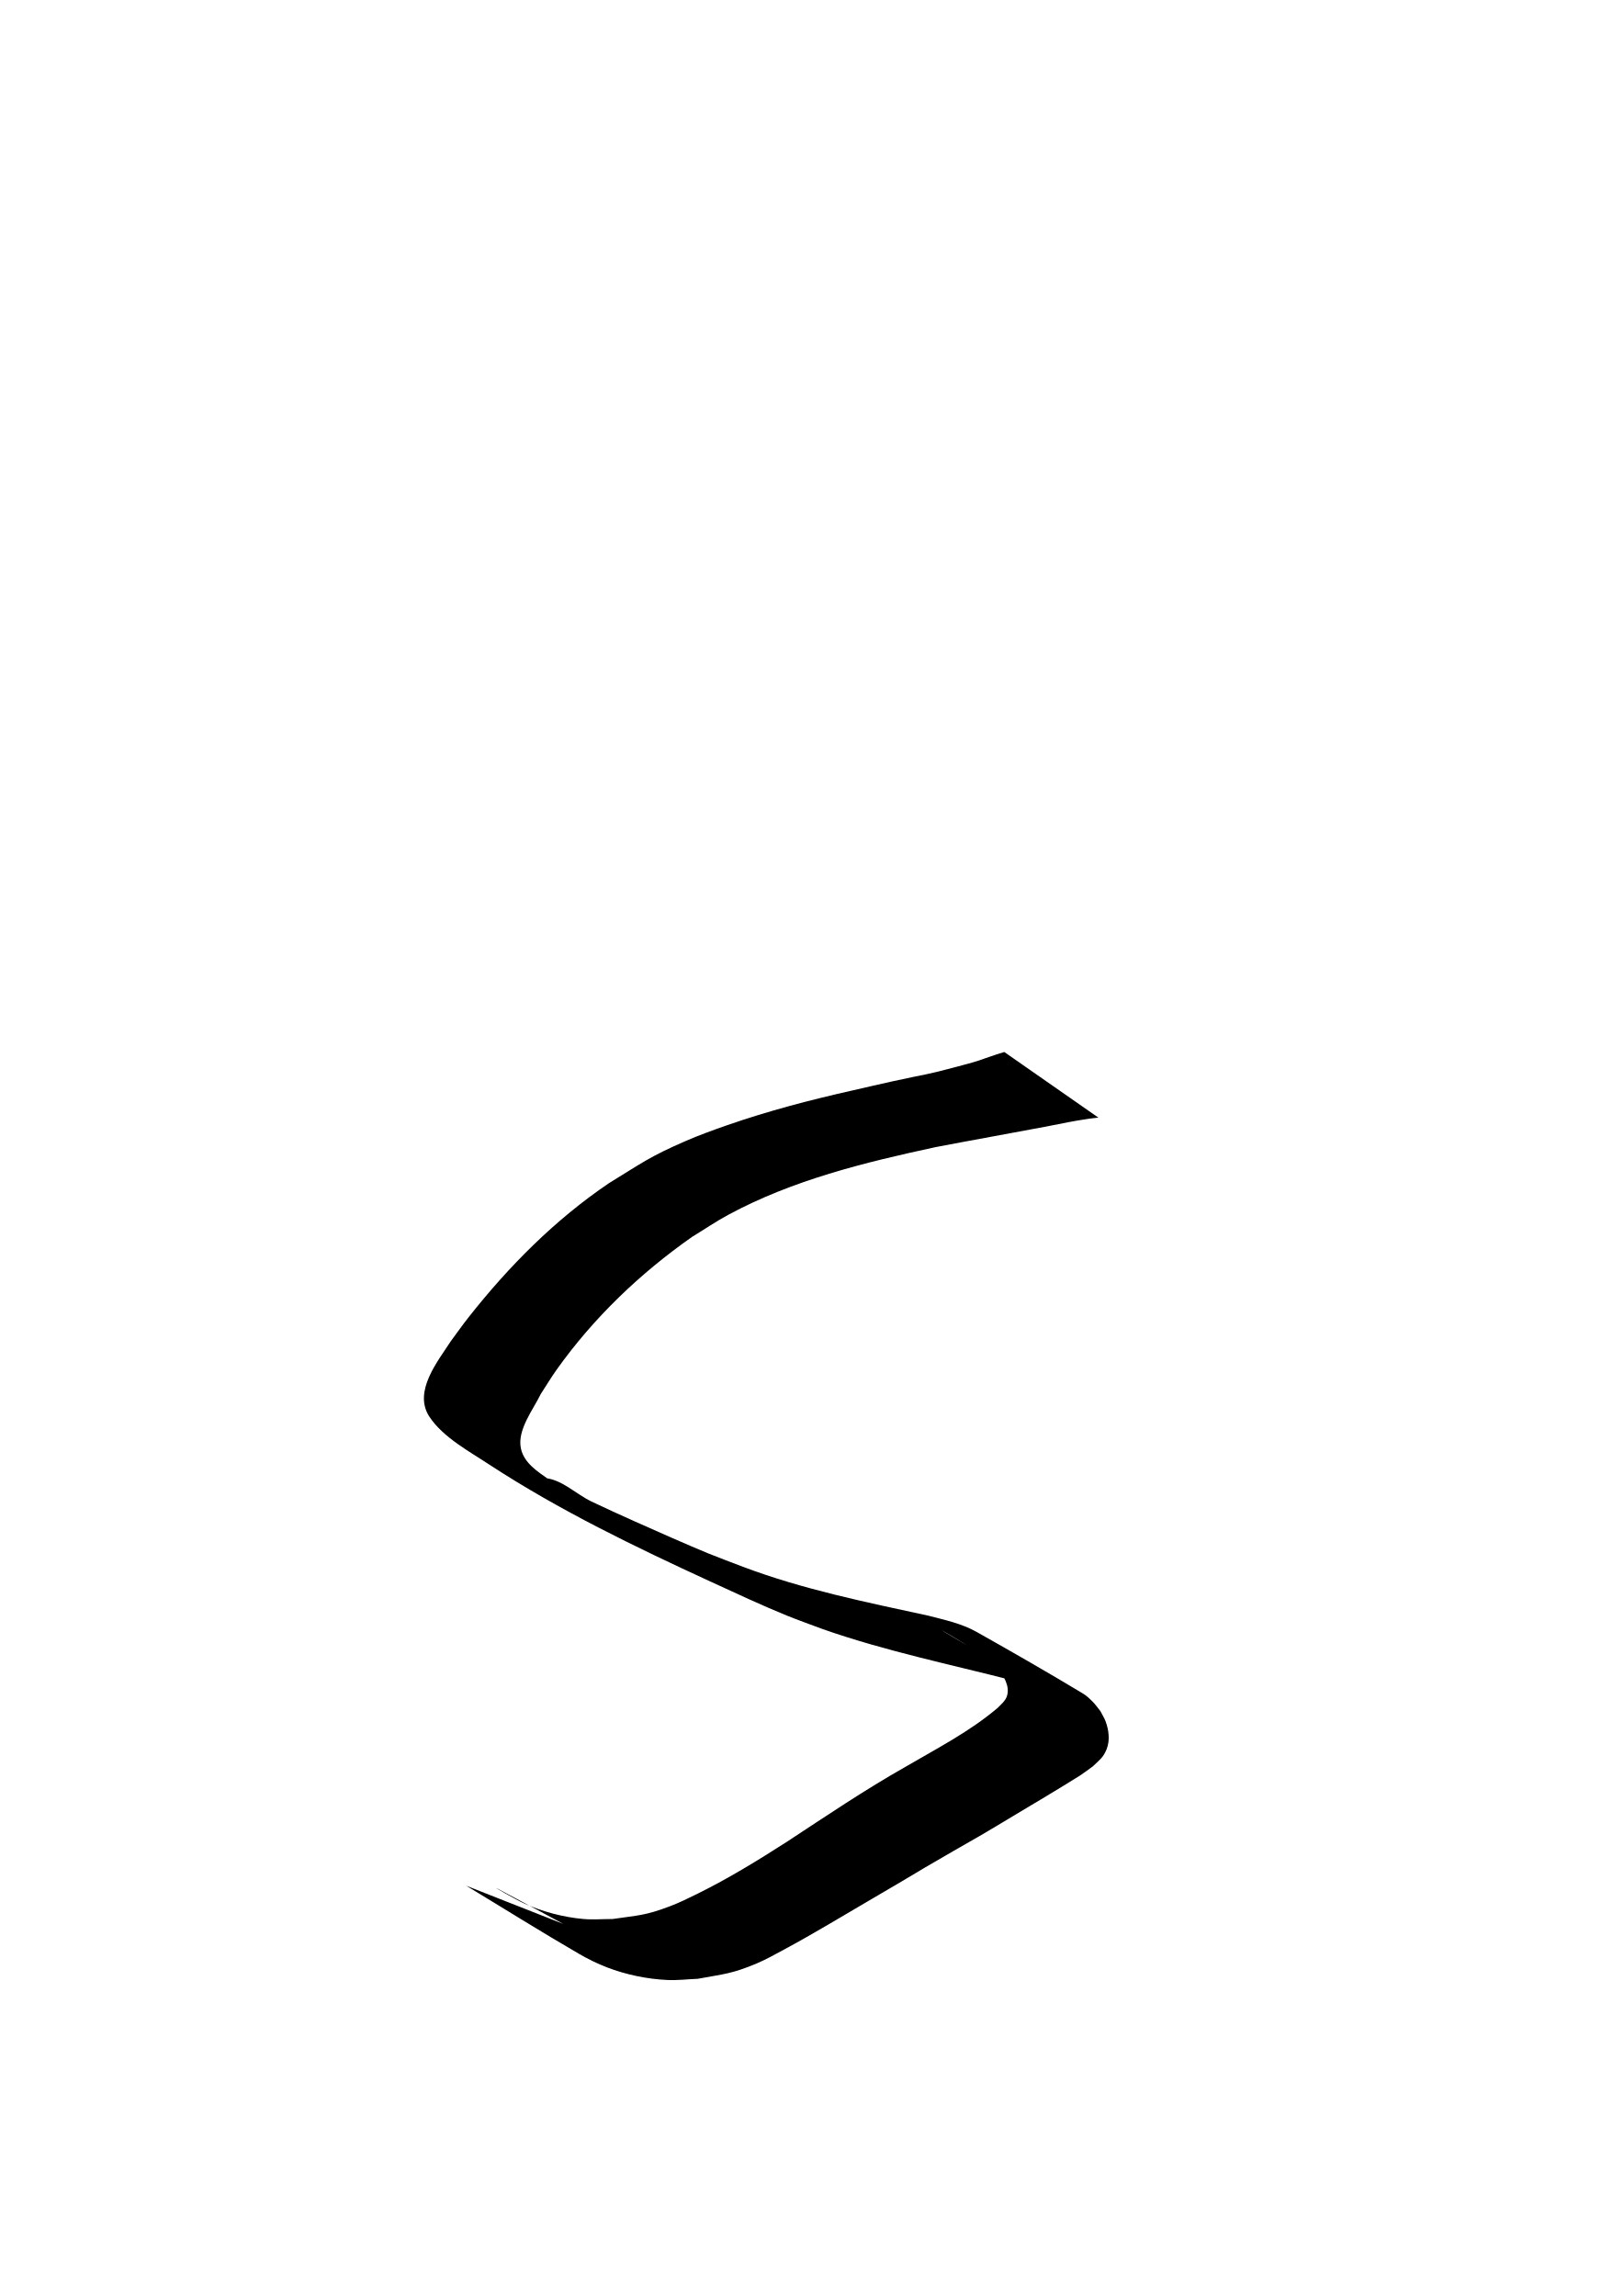
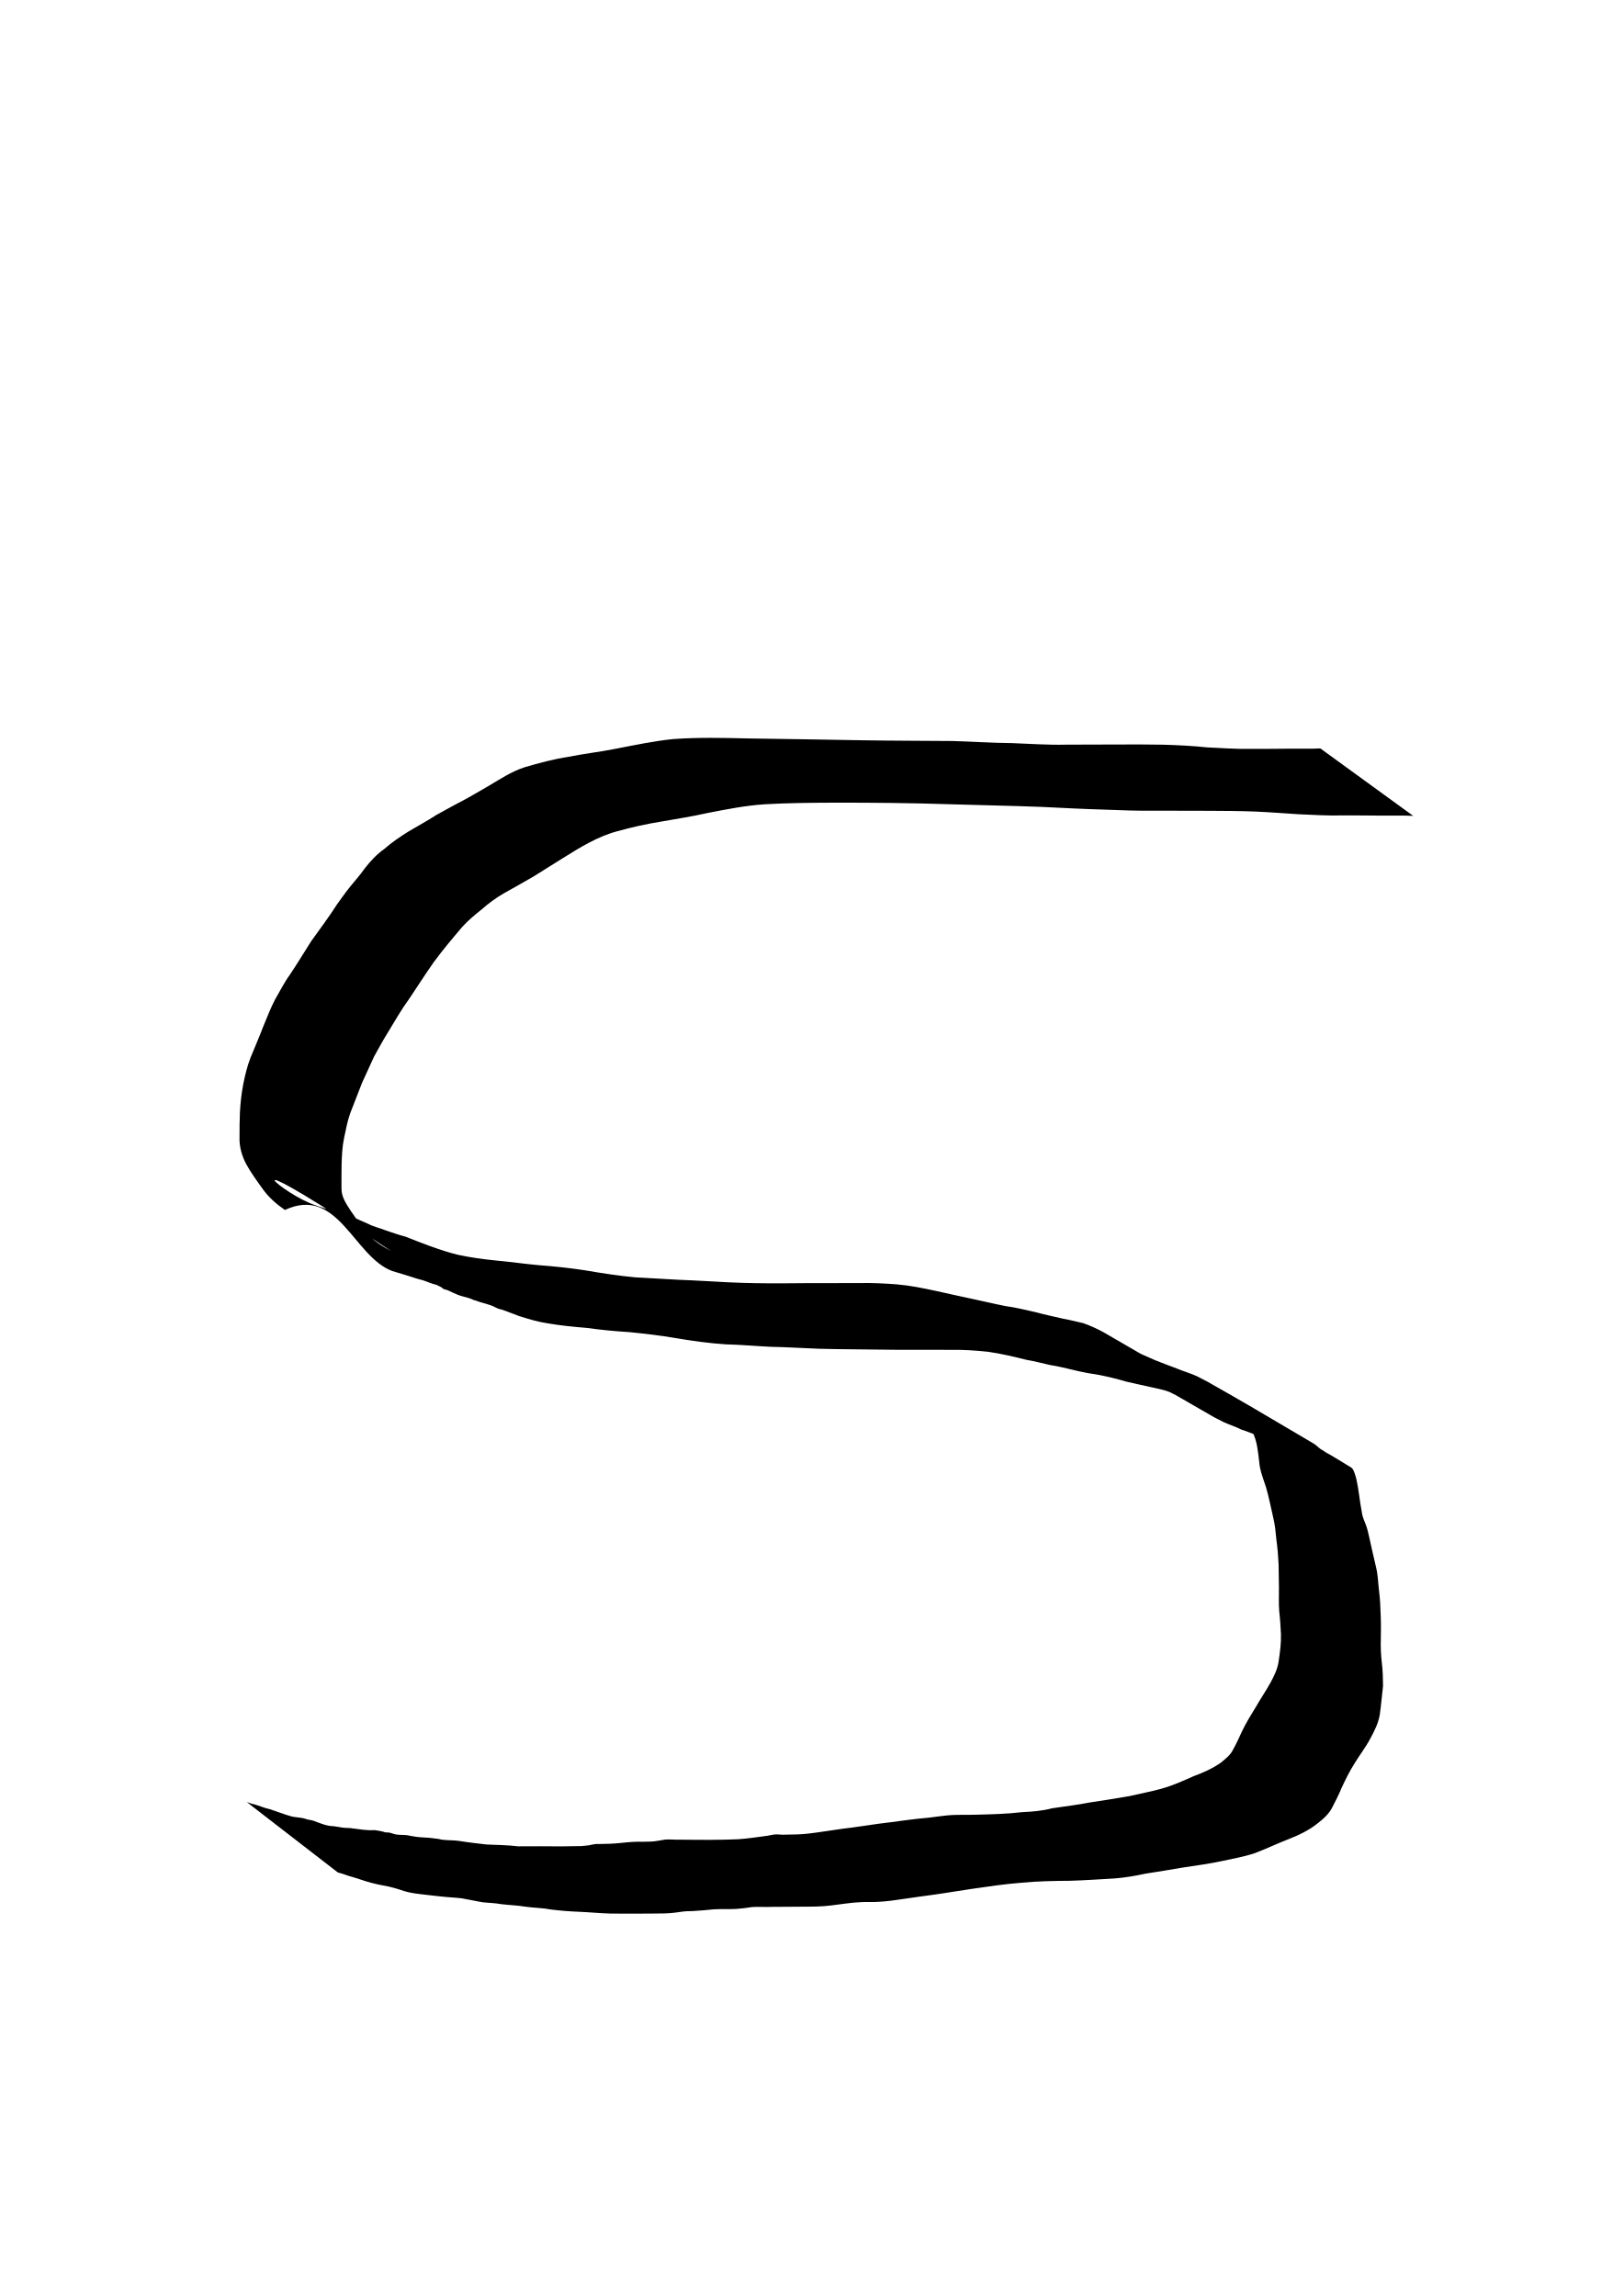
<svg xmlns="http://www.w3.org/2000/svg" width="210mm" height="297mm" viewBox="0 0 210 297" version="1.1" id="svg5">
  <defs id="defs2" />
  <g id="layer1">
-     <path style="fill:#000000;stroke-width:0.265" id="path15258" d="m 129.892,136.084 c -0.323,0.099 -0.65,0.189 -0.97,0.296 -2.736,0.911 -1.679,0.675 -4.975,1.555 -4.539,1.212 -3.644,0.876 -8.485,1.935 -1.702,0.372 -3.398,0.773 -5.097,1.159 -5.527,1.241 -11.03,2.677 -16.383,4.544 -1.785,0.623 -3.566,1.267 -5.3,2.021 -4.687,2.039 -5.594,2.801 -9.92,5.454 -6.971,4.718 -12.943,10.732 -18.141,17.325 -0.798,1.012 -1.537,2.069 -2.305,3.103 -1.658,2.572 -4.935,6.524 -2.775,9.791 1.787,2.702 5.264,4.537 7.785,6.215 9.09,5.931 18.774,10.595 28.584,15.113 2.904,1.338 6.857,3.176 9.853,4.388 1.54,0.623 3.109,1.172 4.663,1.759 8.045,2.818 16.404,4.541 24.647,6.654 1.977,0.595 2.679,0.723 4.505,1.578 0.622,0.291 2.41,1.316 1.814,0.975 -26.086,-14.971 -12.023,-7.31 -9.366,-5.122 0.354,0.292 0.664,0.633 0.996,0.95 0.753,0.975 1.637,2.318 1.205,3.633 -0.208,0.632 -0.774,1.077 -1.209,1.526 -3.597,3.047 -7.819,5.224 -11.871,7.589 -5.274,2.984 -10.294,6.379 -15.354,9.705 -3.746,2.404 -7.549,4.742 -11.545,6.715 -1.182,0.584 -2.366,1.174 -3.599,1.639 -3.25,1.225 -4.025,1.153 -7.431,1.652 -1.27,-0.002 -2.544,0.106 -3.809,-0.007 -2.525,-0.225 -5.205,-0.93 -7.517,-1.965 -1.206,-0.54 -4.639,-2.53 -3.469,-1.916 2.828,1.485 5.63,3.019 8.445,4.528 0,0 -12.574,-4.95 -12.574,-4.95 v 0 c 4.865,2.939 9.679,5.965 14.596,8.817 1.159,0.672 2.369,1.267 3.62,1.749 2.442,0.941 5.196,1.514 7.81,1.631 1.307,0.059 2.615,-0.102 3.923,-0.154 3.422,-0.635 4.379,-0.625 7.62,-1.985 1.21,-0.508 2.354,-1.16 3.509,-1.781 3.952,-2.123 7.785,-4.47 11.661,-6.727 1.195,-0.701 2.39,-1.402 3.585,-2.103 1.014,-0.605 2.024,-1.215 3.041,-1.815 2.409,-1.421 4.845,-2.794 7.266,-4.193 0.677,-0.392 1.346,-0.799 2.018,-1.198 2.13,-1.273 4.263,-2.544 6.387,-3.826 0.657,-0.397 3.678,-2.221 4.357,-2.669 0.566,-0.374 1.104,-0.789 1.656,-1.184 0.857,-0.837 1.336,-1.109 1.779,-2.213 0.462,-1.15 0.285,-2.521 -0.148,-3.648 -0.171,-0.444 -0.433,-0.848 -0.649,-1.272 -0.323,-0.398 -0.609,-0.829 -0.969,-1.194 -0.396,-0.4 -0.807,-0.801 -1.289,-1.091 -4.542,-2.736 -9.143,-5.373 -13.762,-7.975 -1.921,-1.082 -4.139,-1.556 -6.247,-2.1 -8.05,-1.746 -16.157,-3.384 -23.891,-6.293 -1.53,-0.59 -3.071,-1.152 -4.59,-1.77 -2.184,-0.888 -7.376,-3.179 -9.462,-4.121 -1.872,-0.846 -3.748,-1.683 -5.6,-2.572 -2.052,-0.985 -3.84,-2.884 -6.11,-3.05 -1.894,-0.139 3.247,1.973 4.87,2.959 -1.438,-0.928 -2.918,-1.792 -4.313,-2.783 -1.432,-1.017 -3.179,-2.099 -3.59,-3.992 -0.521,-2.402 1.629,-5.089 2.569,-7.052 0.685,-1.05 1.329,-2.129 2.056,-3.151 4.774,-6.708 10.786,-12.46 17.518,-17.177 1.562,-0.952 3.077,-1.988 4.687,-2.857 8.309,-4.487 17.596,-6.765 26.756,-8.74 4.755,-0.915 9.523,-1.755 14.28,-2.657 2.779,-0.527 3.105,-0.656 5.636,-1.031 0.394,-0.058 0.791,-0.092 1.187,-0.137 0,0 -12.166,-8.484 -12.166,-8.484 z" />
+     <path style="fill:#000000;stroke-width:0.265" id="path23429" d="m 170.76,96.813 c -1.328,0.07 -2.658,0.016 -3.987,0.032 -1.69,0.026 -3.38,0.024 -5.07,0.024 -1.864,0.042 -3.722,-0.112 -5.583,-0.192 -1.886,-0.198 -3.782,-0.29 -5.677,-0.347 -1.95,-0.042 -3.901,-0.029 -5.851,-0.025 -2.238,0.013 -4.476,0.01 -6.714,0.02 -2.341,0.06 -4.677,-0.116 -7.015,-0.201 -2.564,-0.018 -5.121,-0.202 -7.683,-0.27 -3.896,-0.033 -7.791,-0.032 -11.686,-0.096 -4.928,-0.091 -9.857,-0.168 -14.785,-0.237 -3.218,-0.077 -6.433,-0.15 -9.646,0.082 -2.531,0.257 -5.022,0.792 -7.517,1.269 -1.982,0.398 -3.992,0.619 -5.974,1.017 -1.951,0.298 -3.858,0.808 -5.748,1.367 -1.727,0.562 -3.229,1.588 -4.782,2.497 -0.814,0.477 -1.635,0.942 -2.452,1.413 -1.389,0.744 -2.783,1.48 -4.155,2.254 -1.171,0.767 -2.409,1.421 -3.607,2.141 -1.093,0.685 -2.163,1.404 -3.13,2.26 -0.976,0.685 -1.765,1.547 -2.499,2.479 -0.711,1.027 -1.576,1.934 -2.332,2.926 -0.442,0.58 -0.857,1.181 -1.287,1.77 -1.041,1.625 -2.197,3.169 -3.321,4.737 -0.939,1.455 -1.817,2.948 -2.789,4.382 -0.728,0.994 -1.267,2.111 -1.893,3.17 -0.608,1.156 -1.058,2.387 -1.566,3.589 -0.505,1.336 -1.084,2.641 -1.619,3.964 -0.425,1.098 -0.696,2.244 -0.928,3.395 -0.233,1.192 -0.363,2.401 -0.433,3.614 -0.047,1.075 -0.054,2.151 -0.052,3.226 -0.045,1.249 0.286,2.397 0.854,3.494 0.619,1.13 1.383,2.172 2.133,3.217 0.777,1.105 1.78,1.969 2.88,2.733 6.88,-3.204 8.892,6.05 13.886,7.896 0.17,0.063 1.546,0.466 1.679,0.507 3.429,1.064 -1.533,-0.448 1.732,0.544 0.652,0.125 1.245,0.423 1.875,0.621 0.153,0.048 0.313,0.071 0.462,0.13 0.219,0.087 0.417,0.223 0.632,0.318 0.074,0.061 0.138,0.139 0.223,0.183 0.194,0.099 0.422,0.117 0.621,0.206 0.412,0.184 0.803,0.39 1.226,0.556 0.529,0.22 1.108,0.301 1.644,0.498 0.96,0.351 -0.324,-0.007 0.717,0.262 0.836,0.34 1.745,0.449 2.545,0.883 0.132,0.059 0.259,0.13 0.395,0.178 0.137,0.048 0.283,0.066 0.421,0.111 0.761,0.248 1.501,0.57 2.256,0.837 1.251,0.394 2.488,0.766 3.789,0.953 1.627,0.277 3.275,0.433 4.92,0.571 1.843,0.259 3.69,0.434 5.547,0.548 1.98,0.206 3.955,0.419 5.917,0.763 2.168,0.363 4.338,0.675 6.532,0.816 1.939,0.046 3.869,0.226 5.806,0.318 2.083,0.036 4.16,0.178 6.242,0.252 2.41,0.068 4.822,0.067 7.233,0.104 1.736,0.041 3.472,0.026 5.208,0.033 1.549,0.003 3.097,0.005 4.646,0.004 1.598,-0.028 3.198,0.081 4.787,0.25 1.686,0.24 3.345,0.638 4.996,1.048 1.021,0.163 2.017,0.452 3.027,0.666 0.259,0.055 0.521,0.09 0.782,0.135 0.261,0.055 0.521,0.111 0.782,0.166 1.471,0.344 2.93,0.727 4.431,0.919 1.307,0.239 2.607,0.554 3.881,0.931 1.175,0.257 2.342,0.542 3.52,0.787 0.864,0.196 1.794,0.353 2.565,0.81 0.854,0.334 1.623,0.816 2.413,1.277 -4.036,-2.328 -8.068,-4.661 -12.107,-6.984 -0.178,-0.102 0.349,0.215 0.524,0.322 0.392,0.241 0.774,0.498 1.172,0.729 4.403,2.556 8.807,5.108 13.221,7.645 0.214,0.123 0.441,0.224 0.662,0.336 0.747,0.443 1.583,0.69 2.374,1.034 0.913,0.396 -0.005,0.074 0.937,0.379 0.943,0.371 1.896,0.713 2.845,1.069 0.662,0.198 1.324,0.431 1.933,0.764 0.196,0.107 0.375,0.244 0.569,0.354 1.593,0.903 -0.344,-0.282 1.255,0.716 4.461,2.519 4.566,2.581 -11.418,-6.596 -0.171,-0.098 0.335,0.209 0.498,0.321 0.61,0.419 1.197,0.867 1.81,1.282 4.435,2.558 8.859,5.134 13.305,7.673 0.242,0.138 0.508,0.23 0.756,0.357 0.216,0.111 0.422,0.239 0.633,0.359 -4.017,-2.312 -8.024,-4.641 -12.05,-6.937 -0.17,-0.097 0.334,0.207 0.478,0.338 0.148,0.134 0.263,0.302 0.395,0.453 0.617,1.181 0.72,2.548 0.881,3.852 0.076,1.163 0.533,2.229 0.883,3.324 0.377,1.287 0.628,2.606 0.929,3.911 0.238,0.958 0.324,1.94 0.418,2.919 0.147,1.044 0.227,2.095 0.279,3.147 0.016,0.994 0.034,1.988 0.046,2.983 0.011,1.041 -0.049,2.08 0.038,3.119 0.115,0.971 0.174,1.946 0.221,2.922 0.036,1.181 -0.127,2.361 -0.302,3.527 -0.129,0.945 -0.547,1.797 -0.987,2.63 -0.605,1.112 -1.326,2.153 -1.955,3.252 -0.636,1.031 -1.268,2.057 -1.791,3.151 -0.364,0.798 -0.73,1.597 -1.154,2.364 -0.366,0.75 -0.996,1.211 -1.625,1.725 -1.075,0.756 -2.27,1.267 -3.493,1.726 -1.388,0.617 -2.777,1.244 -4.246,1.641 -1.339,0.363 -2.704,0.623 -4.056,0.933 -1.695,0.284 -3.389,0.577 -5.09,0.818 -1.622,0.319 -3.263,0.507 -4.896,0.754 -1.275,0.342 -2.584,0.442 -3.896,0.502 -1.856,0.219 -3.726,0.274 -5.593,0.321 -1.382,0.057 -2.767,-0.032 -4.145,0.105 -0.745,0.074 -1.484,0.189 -2.227,0.278 -2.195,0.178 -4.367,0.536 -6.552,0.79 -1.548,0.206 -3.089,0.474 -4.642,0.645 -1.456,0.2 -2.906,0.445 -4.365,0.622 -1.002,0.12 -2.01,0.142 -3.018,0.147 -0.502,0.052 -1.025,-0.074 -1.525,-0.014 -0.282,0.034 -0.557,0.116 -0.839,0.156 -1.27,0.171 -2.533,0.366 -3.814,0.454 -1.207,0.059 -2.416,0.067 -3.625,0.078 -1.318,-0.002 -2.635,-0.004 -3.953,-0.024 -0.62,0.024 -1.251,-0.063 -1.87,-0.01 -0.012,0.001 -0.826,0.139 -0.872,0.147 -0.648,0.126 -1.307,0.126 -1.964,0.134 -0.968,-0.035 -1.923,0.048 -2.883,0.154 -0.959,0.103 -1.923,0.131 -2.886,0.139 -0.13,-2e-4 -0.26,-0.015 -0.389,-5.3e-4 -0.276,0.03 -0.544,0.114 -0.818,0.157 -0.34,0.053 -0.68,0.084 -1.023,0.109 -0.862,0.023 -1.725,0.036 -2.588,0.038 -0.951,-0.001 -1.903,-0.008 -2.854,-0.014 -0.904,-0.008 -1.808,0.004 -2.712,0.009 -1.362,-0.159 -2.736,-0.185 -4.105,-0.237 -1.171,-0.138 -2.338,-0.264 -3.501,-0.456 -0.73,-0.119 -1.482,-0.065 -2.213,-0.161 -0.165,-0.021 -0.325,-0.067 -0.488,-0.101 -0.187,-0.024 -0.375,-0.048 -0.562,-0.072 -0.739,-0.12 -1.497,-0.099 -2.239,-0.191 -0.322,-0.04 -0.638,-0.116 -0.959,-0.162 -0.576,-0.146 -1.192,-0.061 -1.77,-0.157 -0.221,-0.037 -0.427,-0.136 -0.643,-0.195 -0.101,-0.02 -0.202,-0.041 -0.304,-0.061 -0.124,-0.003 -0.249,0.009 -0.372,-0.01 -0.119,-0.019 -0.23,-0.073 -0.347,-0.103 -0.358,-0.092 -0.724,-0.142 -1.09,-0.193 -0.945,0.065 -1.864,-0.097 -2.796,-0.216 -0.401,-0.089 -0.821,-0.04 -1.224,-0.091 -0.423,-0.053 -0.845,-0.15 -1.272,-0.2 -0.92,-0.008 -1.741,-0.395 -2.588,-0.697 -1.425,-0.409 0.612,0.157 -0.853,-0.189 -0.135,-0.032 -0.261,-0.098 -0.397,-0.128 -0.507,-0.113 -1.03,-0.126 -1.54,-0.233 -0.966,-0.259 -1.89,-0.641 -2.841,-0.948 -0.717,-0.134 -1.367,-0.458 -2.07,-0.644 -0.331,-0.041 -0.614,-0.196 -0.932,-0.283 0,0 11.775,9.106 11.775,9.106 v 0 c 0.299,0.103 0.606,0.153 0.9,0.274 0.668,0.25 1.36,0.399 2.031,0.641 0.955,0.329 1.934,0.596 2.93,0.768 0.922,0.16 1.823,0.413 2.704,0.727 0.9,0.274 1.831,0.364 2.762,0.473 0.832,0.116 1.666,0.175 2.501,0.275 0.931,0.101 1.876,0.086 2.789,0.305 0.699,0.141 1.399,0.253 2.097,0.394 0.801,0.09 1.613,0.092 2.409,0.245 1.055,0.131 2.123,0.15 3.173,0.334 1.085,0.149 2.188,0.147 3.267,0.359 1.174,0.147 2.356,0.242 3.538,0.289 1.402,0.054 2.798,0.202 4.2,0.237 0.913,0.005 1.826,0.018 2.739,0.012 0.943,-0.004 1.887,-0.008 2.83,-0.016 0.916,-0.009 1.835,0.005 2.745,-0.117 0.708,-0.107 1.41,-0.217 2.128,-0.194 0.966,-0.055 1.929,-0.136 2.891,-0.234 0.966,-0.06 1.934,-6e-5 2.901,-0.052 0.683,-0.042 1.357,-0.137 2.034,-0.242 0.858,-0.063 1.722,0.021 2.582,-0.024 1.301,-0.018 2.602,-0.014 3.903,-0.025 1.247,-0.003 2.497,0.002 3.736,-0.157 1.29,-0.152 2.571,-0.377 3.871,-0.43 0.768,-0.051 1.541,0.019 2.311,-0.045 1.011,-0.052 2.014,-0.189 3.014,-0.344 1.451,-0.22 2.906,-0.412 4.36,-0.611 1.524,-0.222 3.044,-0.472 4.567,-0.703 2.153,-0.314 4.305,-0.638 6.476,-0.805 2.113,-0.208 4.228,-0.239 6.35,-0.256 1.904,-0.06 3.803,-0.19 5.704,-0.301 1.345,-0.103 2.663,-0.326 3.981,-0.613 1.609,-0.264 3.222,-0.499 4.826,-0.79 1.734,-0.274 3.48,-0.489 5.196,-0.868 1.406,-0.299 2.828,-0.552 4.191,-1.015 1.423,-0.543 2.797,-1.201 4.217,-1.753 1.353,-0.531 2.672,-1.138 3.819,-2.049 0.806,-0.624 1.548,-1.272 1.995,-2.21 0.413,-0.799 0.829,-1.6 1.161,-2.437 0.502,-1.055 1.007,-2.105 1.634,-3.094 0.665,-1.101 1.463,-2.114 2.064,-3.253 0.531,-0.974 1.038,-1.977 1.23,-3.081 0.182,-1.247 0.274,-2.501 0.426,-3.752 -0.006,-1.005 -0.038,-2.013 -0.161,-3.011 -0.114,-0.998 -0.163,-1.994 -0.126,-3.001 0.011,-1.009 0.031,-2.017 -0.015,-3.026 -0.025,-1.083 -0.084,-2.164 -0.213,-3.24 -0.134,-1.029 -0.133,-2.078 -0.396,-3.09 -0.293,-1.325 -0.626,-2.642 -0.903,-3.972 -0.092,-0.397 -0.189,-0.865 -0.322,-1.253 -0.218,-0.635 -0.552,-1.238 -0.615,-1.919 -0.281,-1.423 -0.387,-2.88 -0.713,-4.297 -0.077,-0.246 -0.319,-1.22 -0.606,-1.398 -4.312,-2.675 -8.735,-5.167 -13.114,-7.731 -0.429,-0.251 -1.75,-0.946 -1.32,-0.696 3.922,2.278 7.851,4.545 11.776,6.817 -0.718,-0.383 -0.668,-0.326 -1.297,-0.771 -0.333,-0.236 -0.611,-0.551 -0.963,-0.759 -8.599,-5.09 -8.948,-5.285 -13.744,-8.009 -0.042,-0.022 -1.256,-0.655 -1.316,-0.683 -0.852,-0.399 -1.765,-0.641 -2.628,-1.011 -0.955,-0.372 -1.924,-0.709 -2.871,-1.103 -1.046,-0.486 -2.134,-0.885 -3.123,-1.491 -4.546,-2.58 -2.724,-1.549 11.305,6.558 0.199,0.115 -0.394,-0.237 -0.588,-0.359 -0.3,-0.188 -0.763,-0.502 -1.073,-0.682 -4.376,-2.545 -8.758,-5.079 -13.137,-7.619 -0.844,-0.455 -1.717,-0.857 -2.622,-1.173 -0.881,-0.186 -1.749,-0.43 -2.638,-0.583 -1.161,-0.271 -2.331,-0.508 -3.481,-0.827 -1.309,-0.295 -2.612,-0.62 -3.944,-0.799 -1.455,-0.279 -2.891,-0.644 -4.342,-0.941 -1.532,-0.314 -3.056,-0.67 -4.584,-1.004 -1.68,-0.364 -3.368,-0.709 -5.082,-0.859 -1.632,-0.122 -3.264,-0.207 -4.901,-0.169 -1.544,-10e-5 -3.088,0.003 -4.631,0.007 -1.705,0.008 -3.41,-0.003 -5.115,0.025 -2.393,0.014 -4.786,-0.017 -7.177,-0.131 -2.105,-0.104 -4.208,-0.246 -6.315,-0.321 -1.915,-0.106 -3.829,-0.208 -5.743,-0.323 -2.16,-0.205 -4.304,-0.529 -6.441,-0.902 -1.993,-0.308 -3.996,-0.516 -6.007,-0.669 -1.868,-0.163 -3.721,-0.444 -5.588,-0.609 -1.647,-0.164 -3.286,-0.391 -4.905,-0.741 -1.236,-0.303 -2.444,-0.713 -3.641,-1.141 -1.037,-0.397 -2.081,-0.774 -3.107,-1.197 -0.889,-0.236 -1.758,-0.532 -2.625,-0.834 -0.74,-0.299 -1.537,-0.456 -2.244,-0.844 -0.527,-0.252 -1.089,-0.449 -1.606,-0.719 -0.087,-0.046 -0.161,-0.116 -0.252,-0.154 -0.093,-0.039 -0.195,-0.05 -0.292,-0.075 -0.939,-0.33 -1.923,-0.537 -2.869,-0.849 -0.858,-0.276 -1.728,-0.537 -2.558,-0.894 -4.55,-1.958 -10.737,-8.022 10.599,6.246 -1.126,-0.62 -2.248,-1.286 -3.09,-2.277 -0.824,-0.922 -1.459,-1.984 -2.179,-2.986 -0.554,-0.881 -1.156,-1.704 -1.165,-2.795 0.001,-1.058 -0.011,-2.115 0.013,-3.173 0.034,-1.139 0.083,-2.282 0.319,-3.401 0.234,-1.07 0.419,-2.153 0.787,-3.188 0.508,-1.316 1.029,-2.627 1.534,-3.945 0.523,-1.137 1.032,-2.279 1.562,-3.412 0.588,-1.053 1.157,-2.119 1.8,-3.14 0.891,-1.464 1.735,-2.958 2.751,-4.341 1.069,-1.587 2.091,-3.203 3.194,-4.767 1.162,-1.57 2.412,-3.061 3.68,-4.546 0.756,-0.832 1.609,-1.537 2.486,-2.236 0.884,-0.787 1.843,-1.482 2.865,-2.081 1.231,-0.694 2.47,-1.375 3.691,-2.088 1.314,-0.792 2.591,-1.642 3.903,-2.439 2.252,-1.405 4.544,-2.837 7.136,-3.52 1.872,-0.52 3.766,-0.937 5.685,-1.246 1.965,-0.345 3.937,-0.649 5.885,-1.088 2.447,-0.478 4.898,-0.967 7.39,-1.137 3.093,-0.182 6.192,-0.198 9.29,-0.211 4.899,-0.001 9.799,0.039 14.695,0.203 4.001,0.132 8.003,0.19 12.003,0.35 2.591,0.126 5.182,0.267 7.776,0.339 2.343,0.093 4.687,0.181 7.033,0.145 2.253,0.008 4.506,0.002 6.759,0.016 1.953,0.009 3.906,0.02 5.858,0.093 1.888,0.079 3.771,0.231 5.656,0.349 1.881,0.089 3.761,0.197 5.645,0.156 1.712,5.3e-4 3.424,-0.002 5.136,0.024 1.358,0.015 2.717,-0.037 4.074,0.032 0,0 -12.004,-8.722 -12.004,-8.722 z" />
  </g>
</svg>
